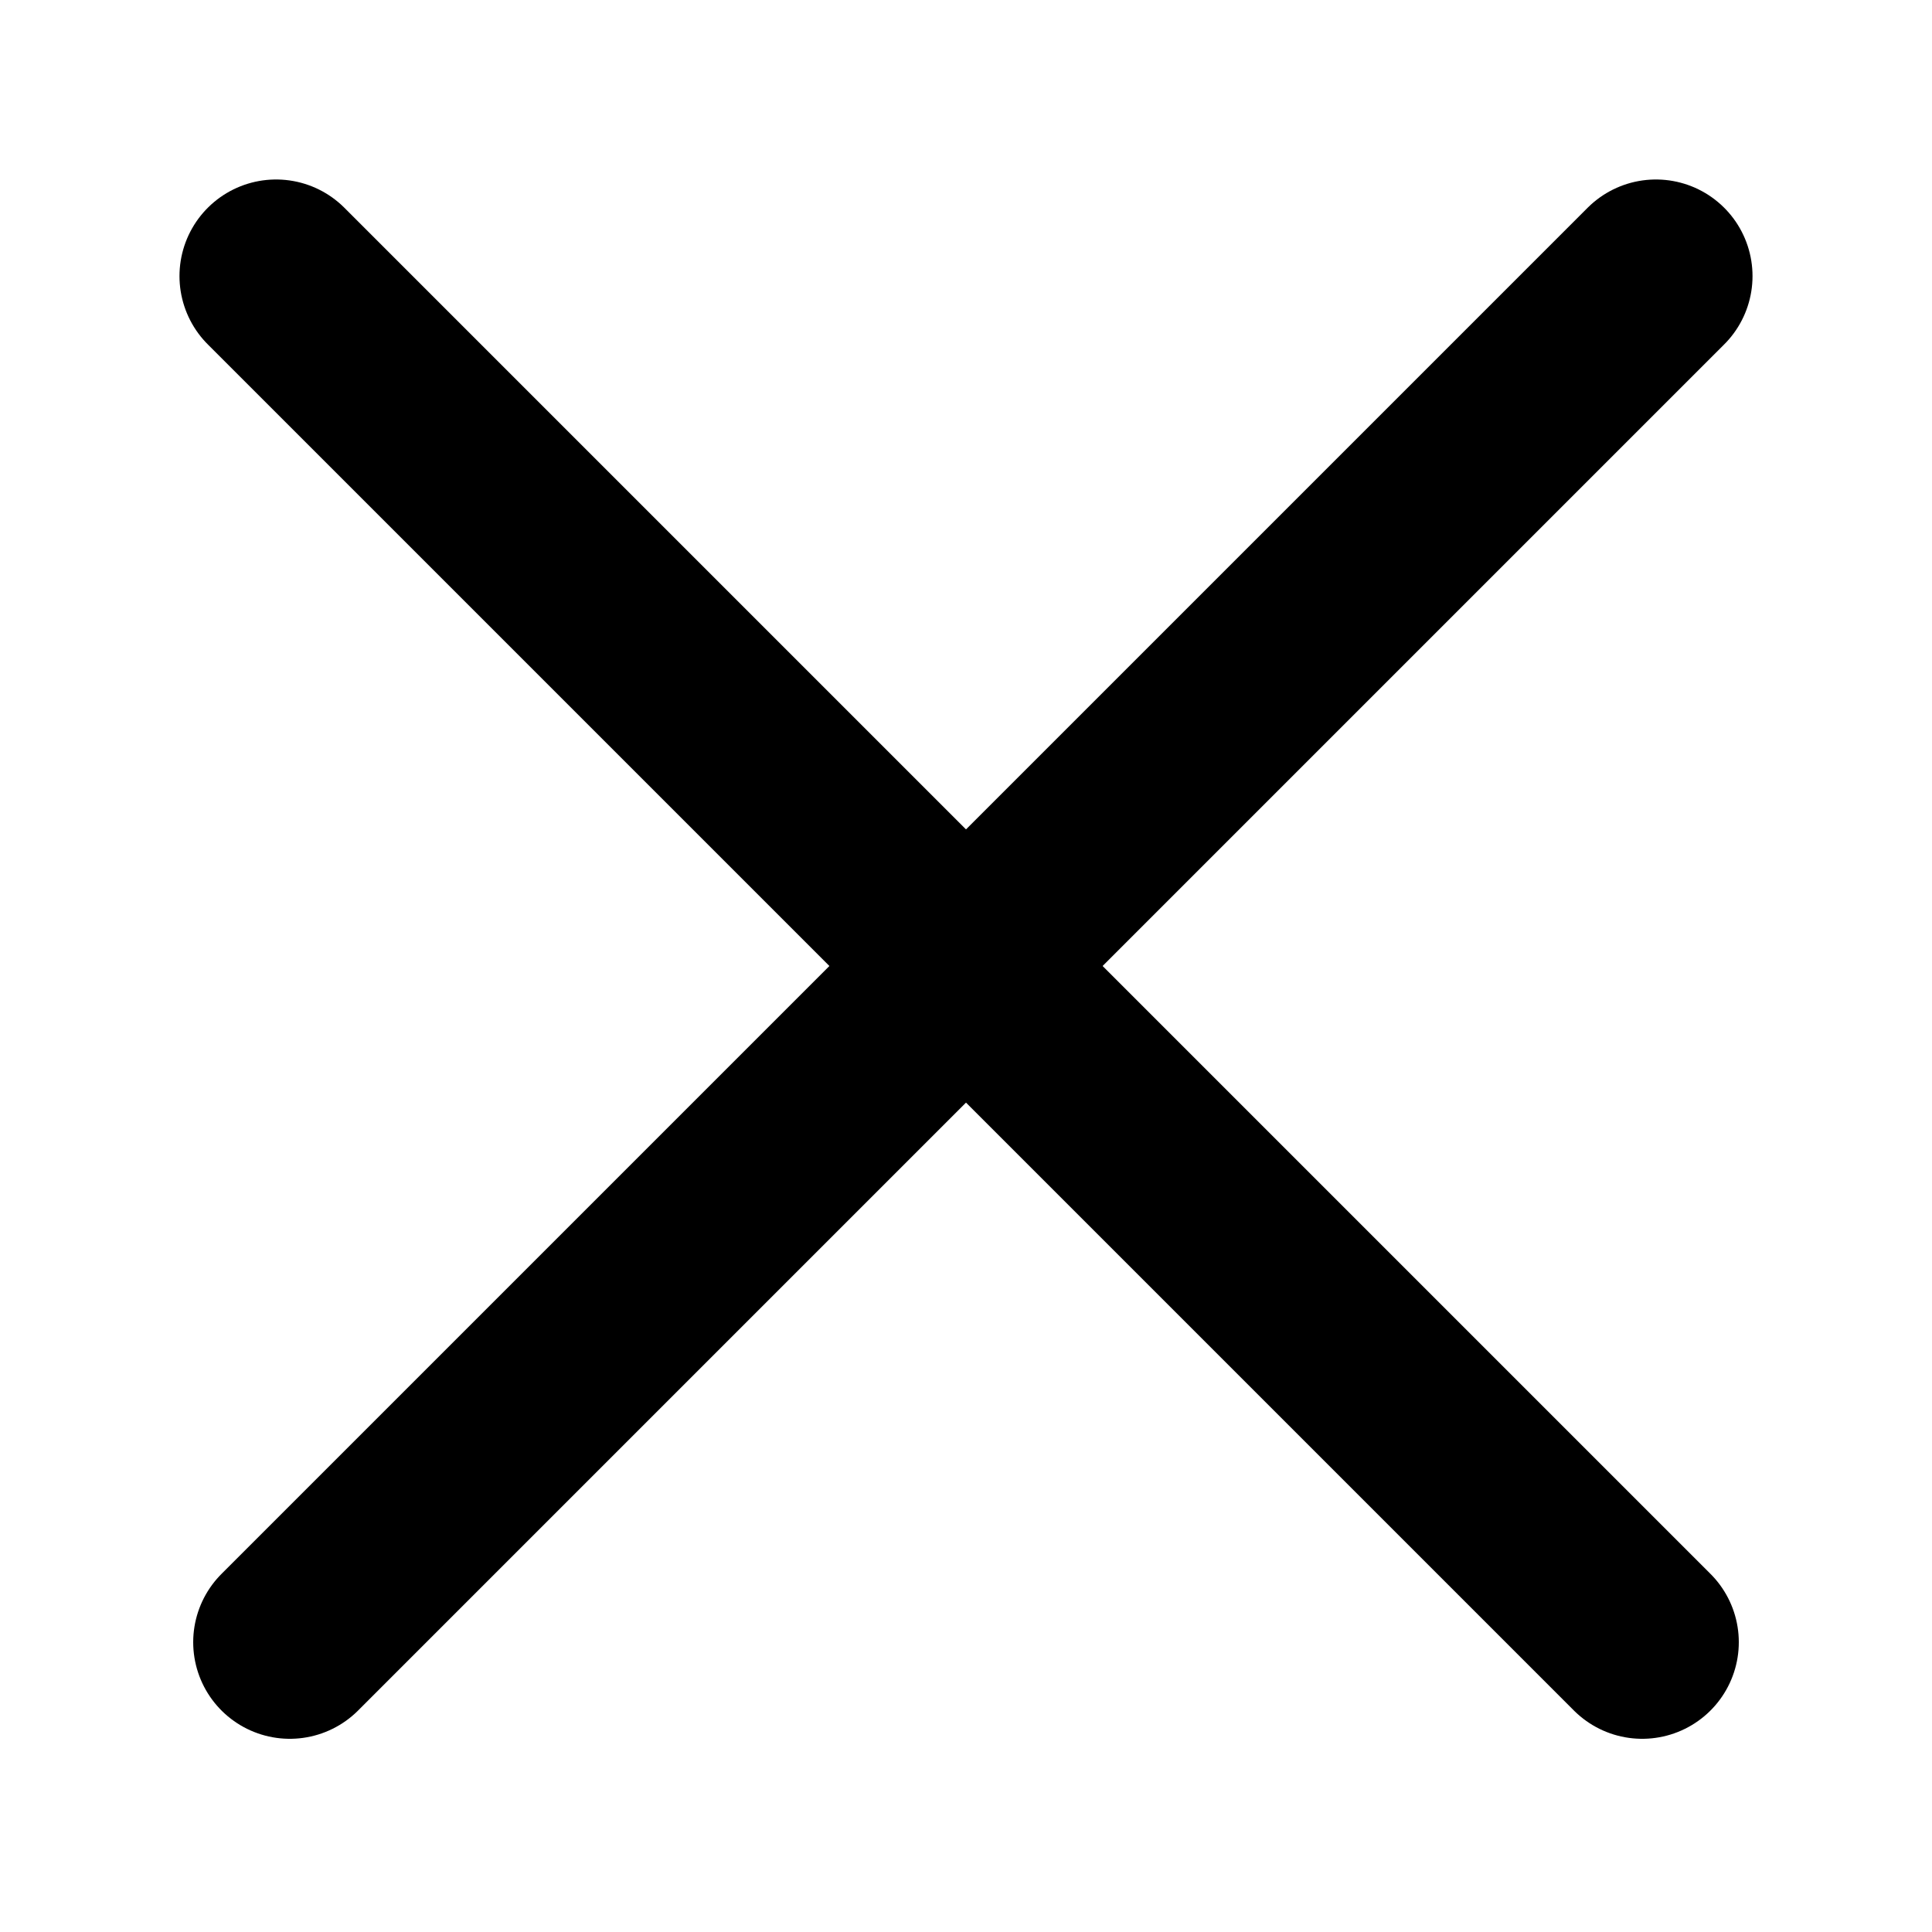
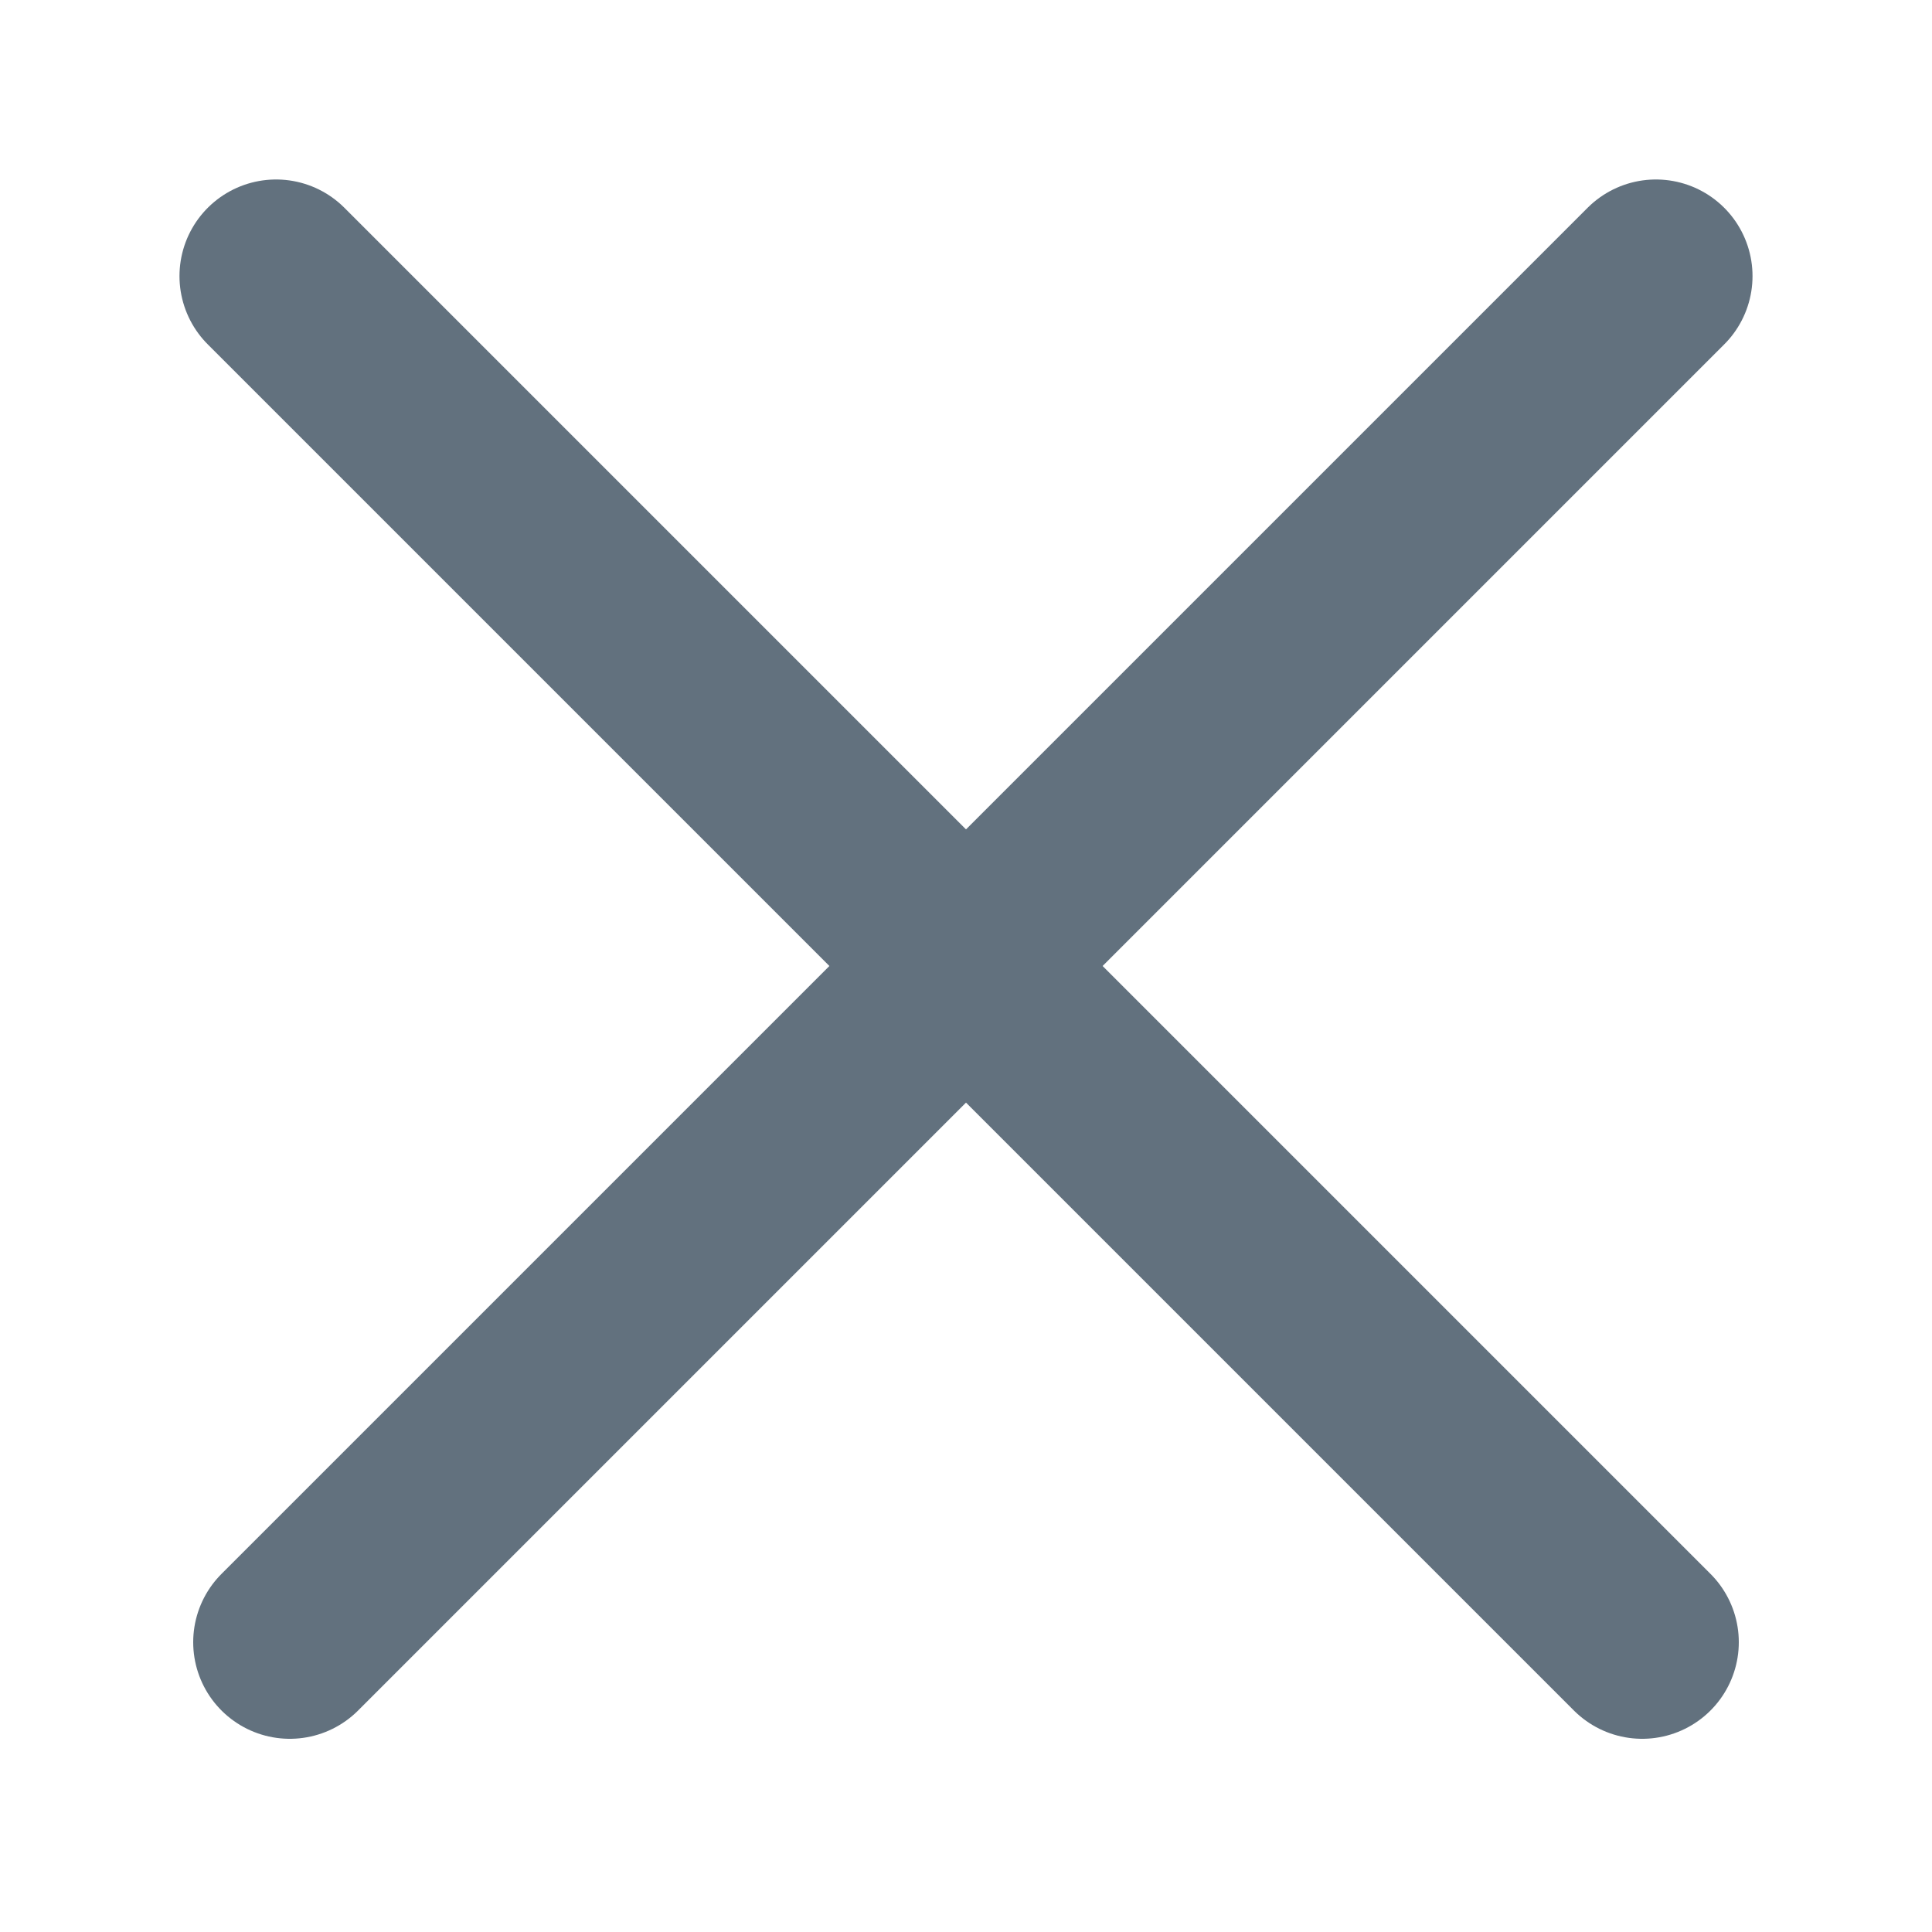
<svg xmlns="http://www.w3.org/2000/svg" width="20" height="20" viewBox="0 0 20 20" fill="none">
-   <path d="M3 17L17.142 2.858" stroke="black" stroke-width="2" stroke-linecap="round" />
-   <path d="M17 17L2.858 2.858" stroke="black" stroke-width="2" stroke-linecap="round" />
+   <path d="M3 17L17.142 2.858" stroke="#62717E" stroke-width="2" stroke-linecap="round" />
+   <path d="M17 17L2.858 2.858" stroke="#62717E" stroke-width="2" stroke-linecap="round" />
</svg>
